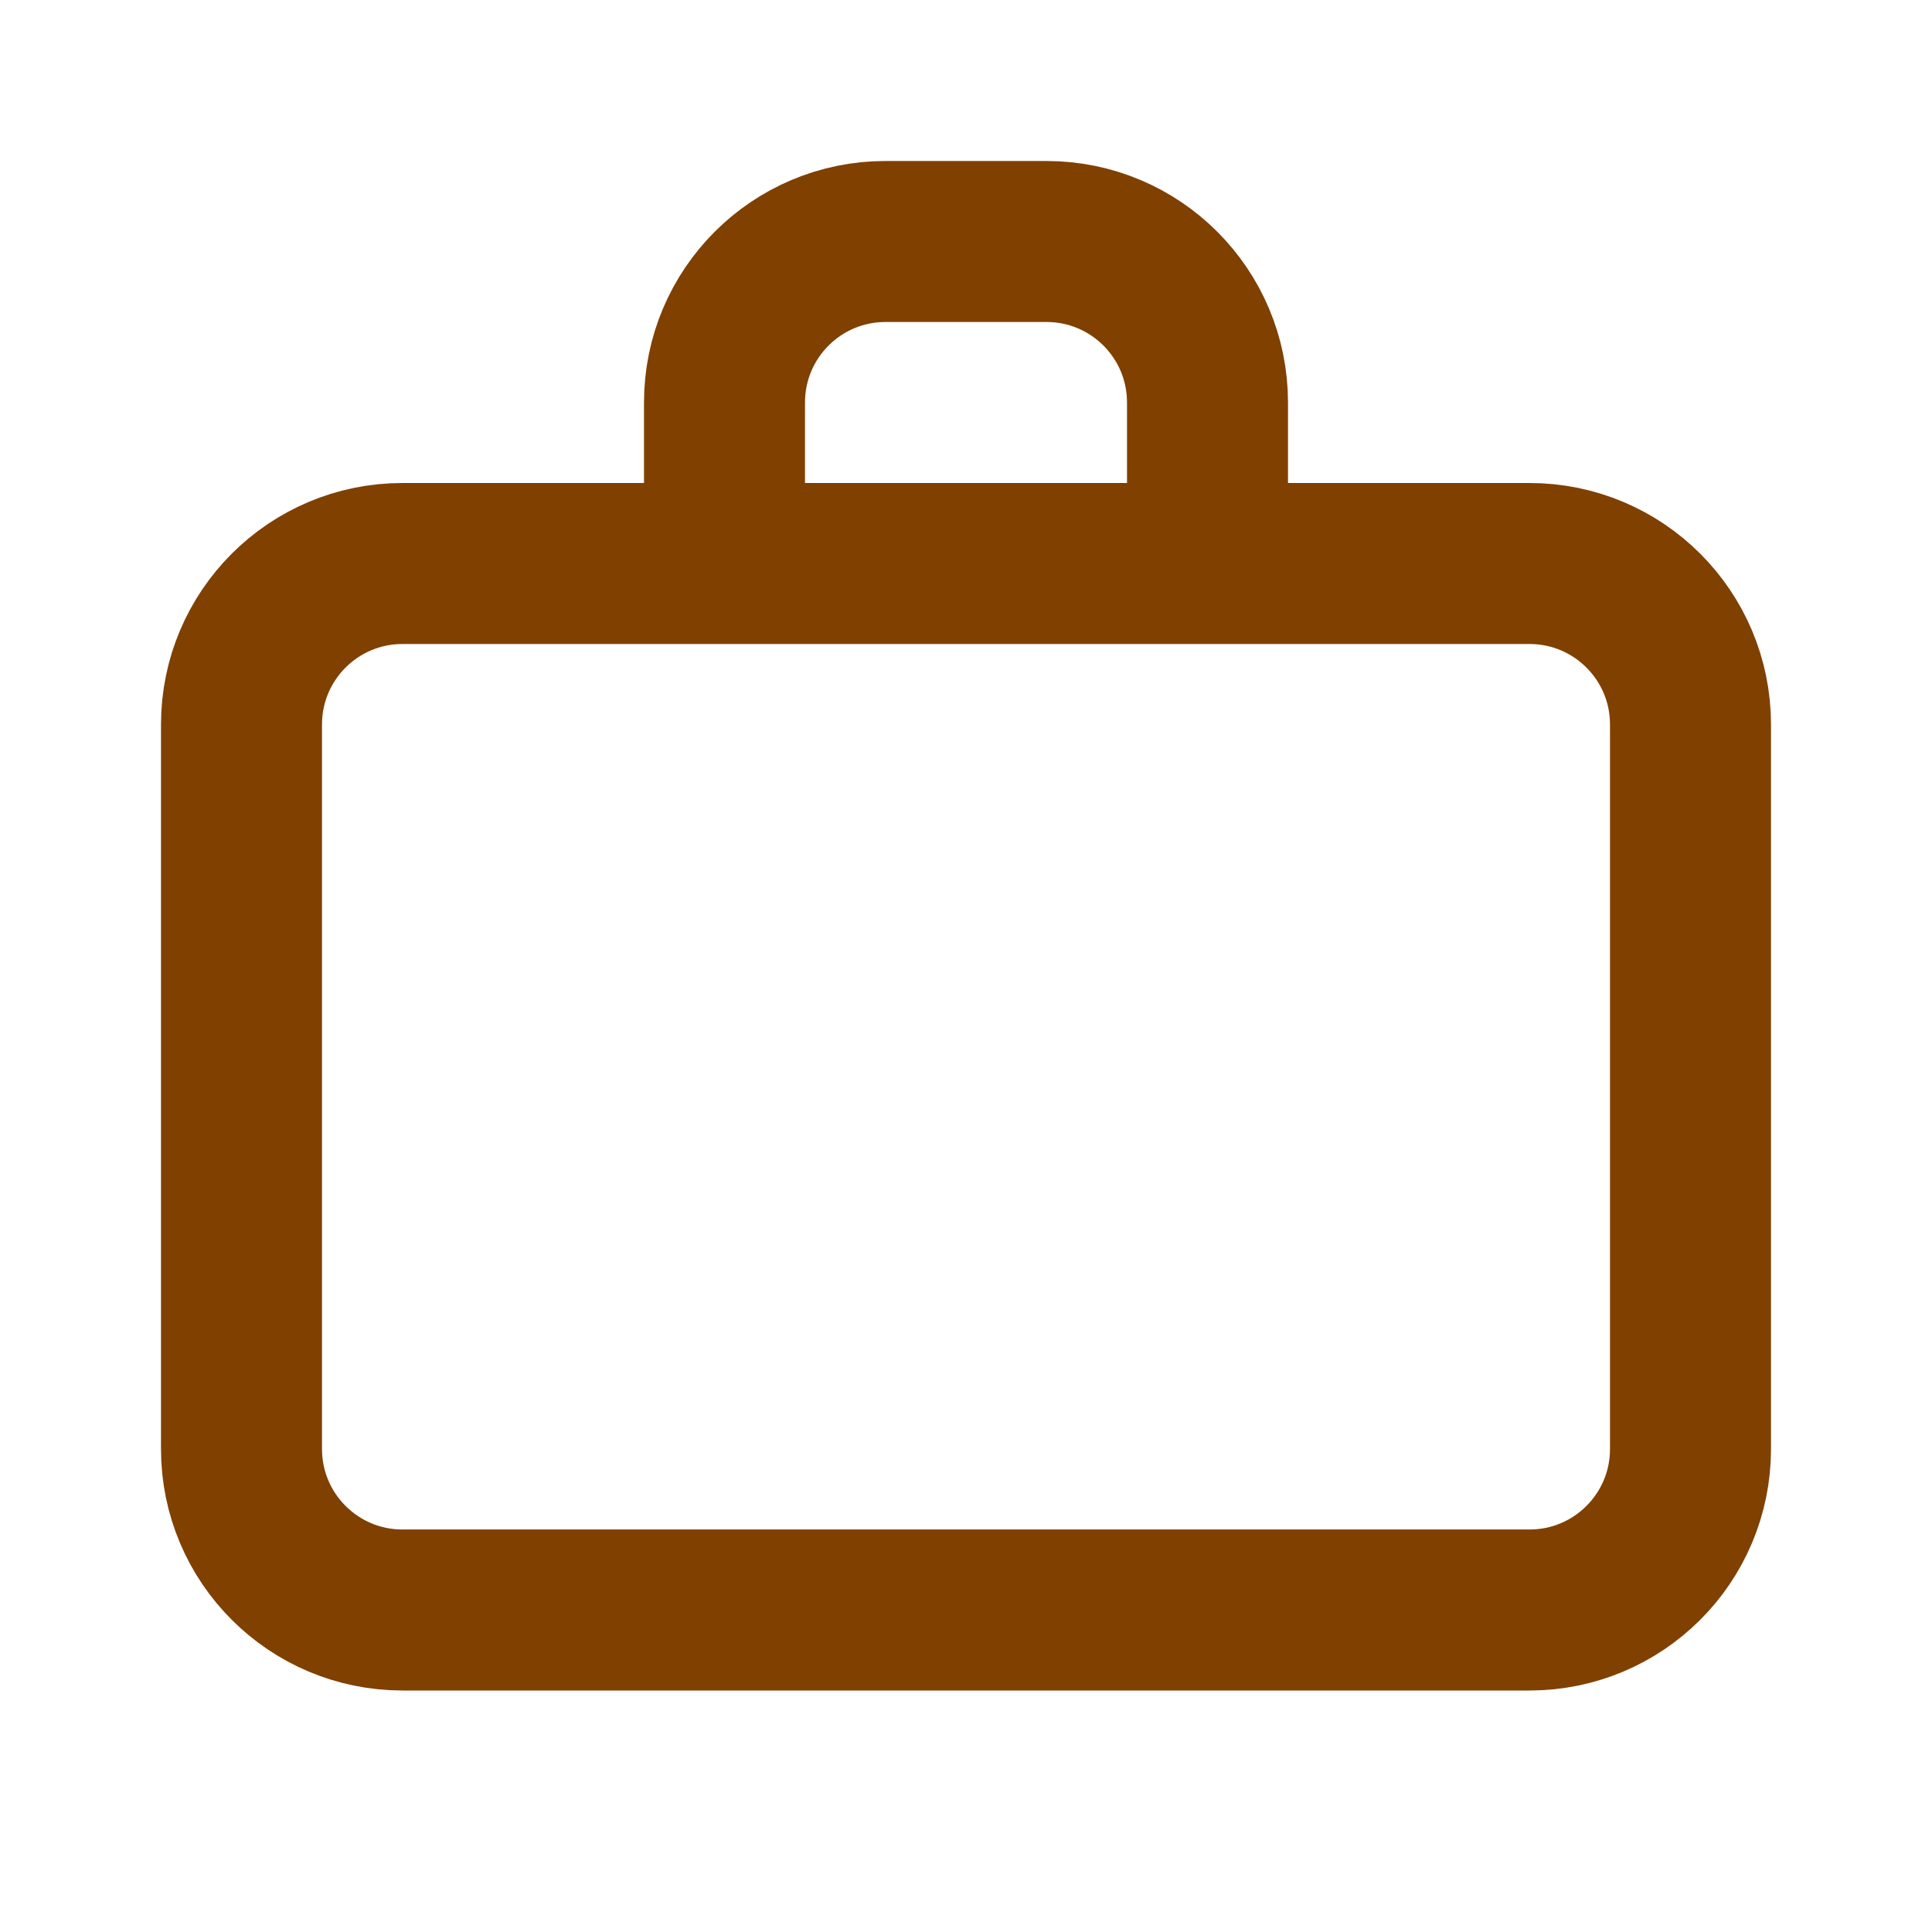
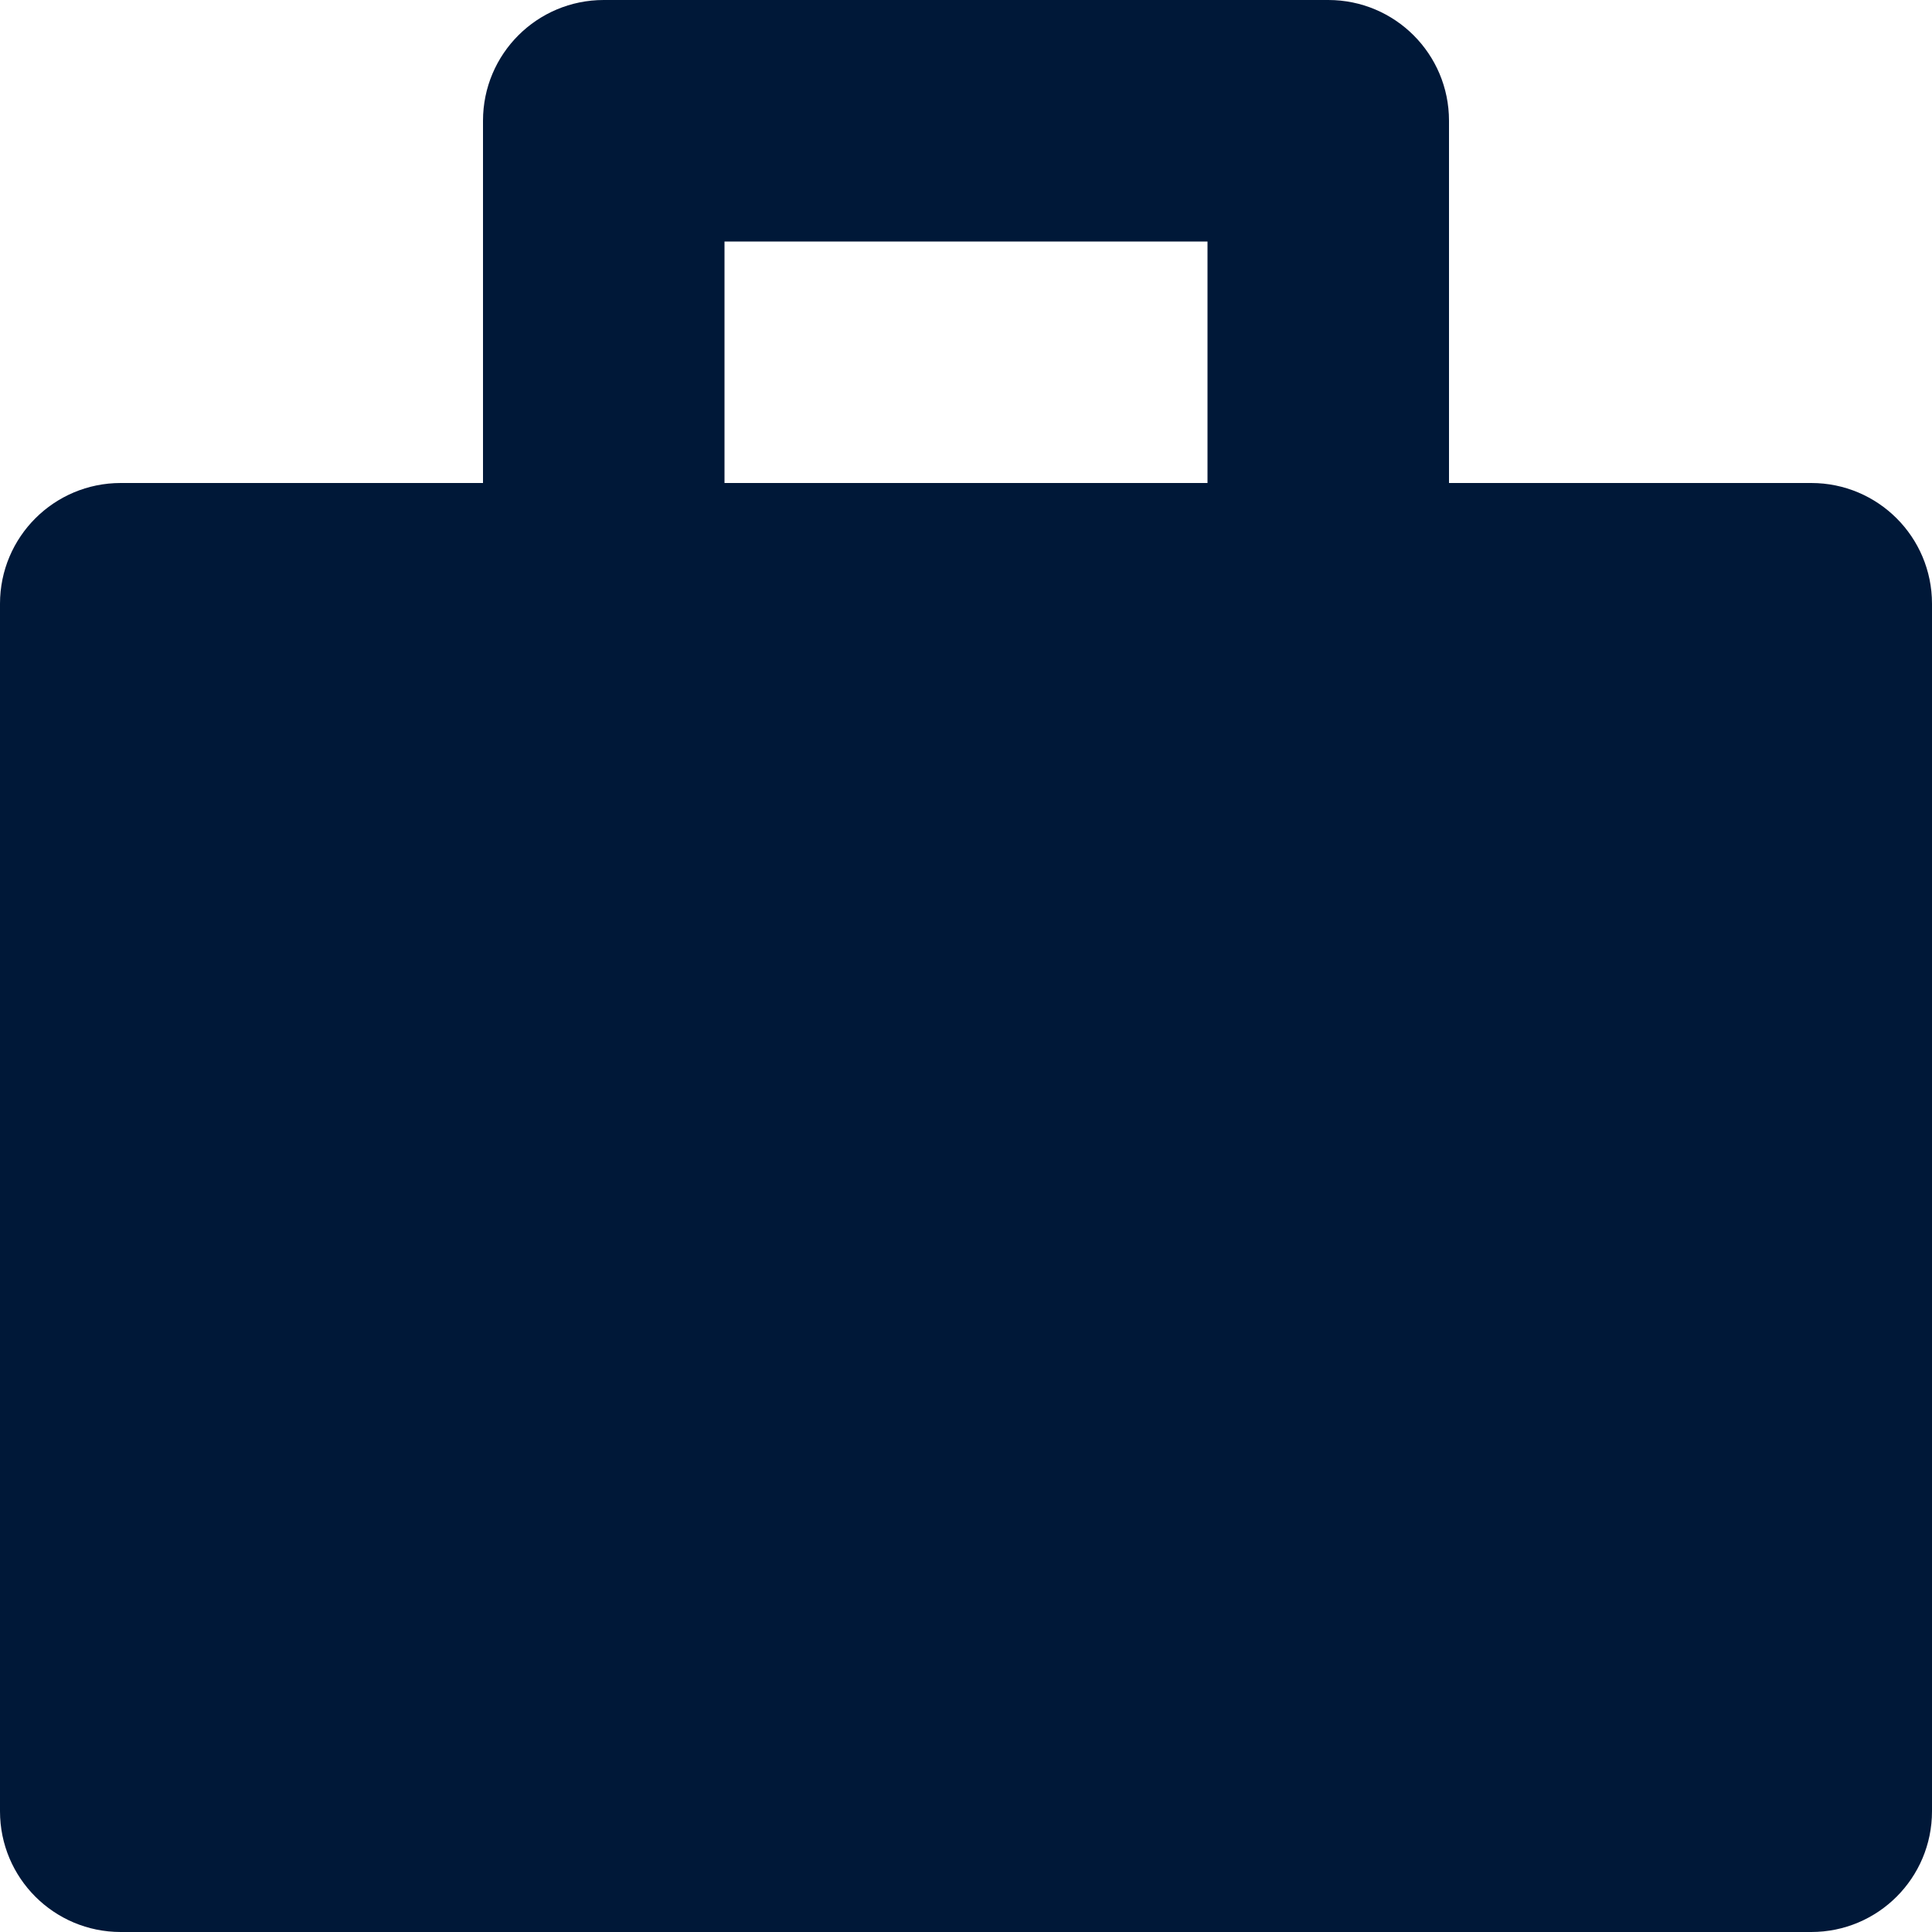
- <svg xmlns="http://www.w3.org/2000/svg" viewBox="0 0 24 24" fill="none">
+ <svg xmlns="http://www.w3.org/2000/svg" version="1.0" id="Layer_1" viewBox="0 0 64 64" enable-background="new 0 0 64 64" xml:space="preserve" fill="#000000">
  <g id="SVGRepo_bgCarrier" stroke-width="0" />
  <g id="SVGRepo_tracerCarrier" stroke-linecap="round" stroke-linejoin="round" />
  <g id="SVGRepo_iconCarrier">
-     <path d="M9 7H5C3.895 7 3 7.895 3 9V18C3 19.105 3.895 20 5 20H19C20.105 20 21 19.105 21 18V9C21 7.895 20.105 7 19 7H15M9 7V5C9 3.895 9.895 3 11 3H13C14.105 3 15 3.895 15 5V7M9 7H15" stroke="#804000" stroke-width="2" stroke-linecap="round" stroke-linejoin="round" />
+     <path fill-rule="evenodd" clip-rule="evenodd" fill="#001838" d="M60,16H48V4c0-2.211-1.789-4-4-4H20c-2.211,0-4,1.789-4,4v12H4 c-2.211,0-4,1.789-4,4v40c0,2.211,1.789,4,4,4h56c2.211,0,4-1.789,4-4V20C64,17.789,62.211,16,60,16z M24,8h16v8H24V8z" />
  </g>
</svg>
